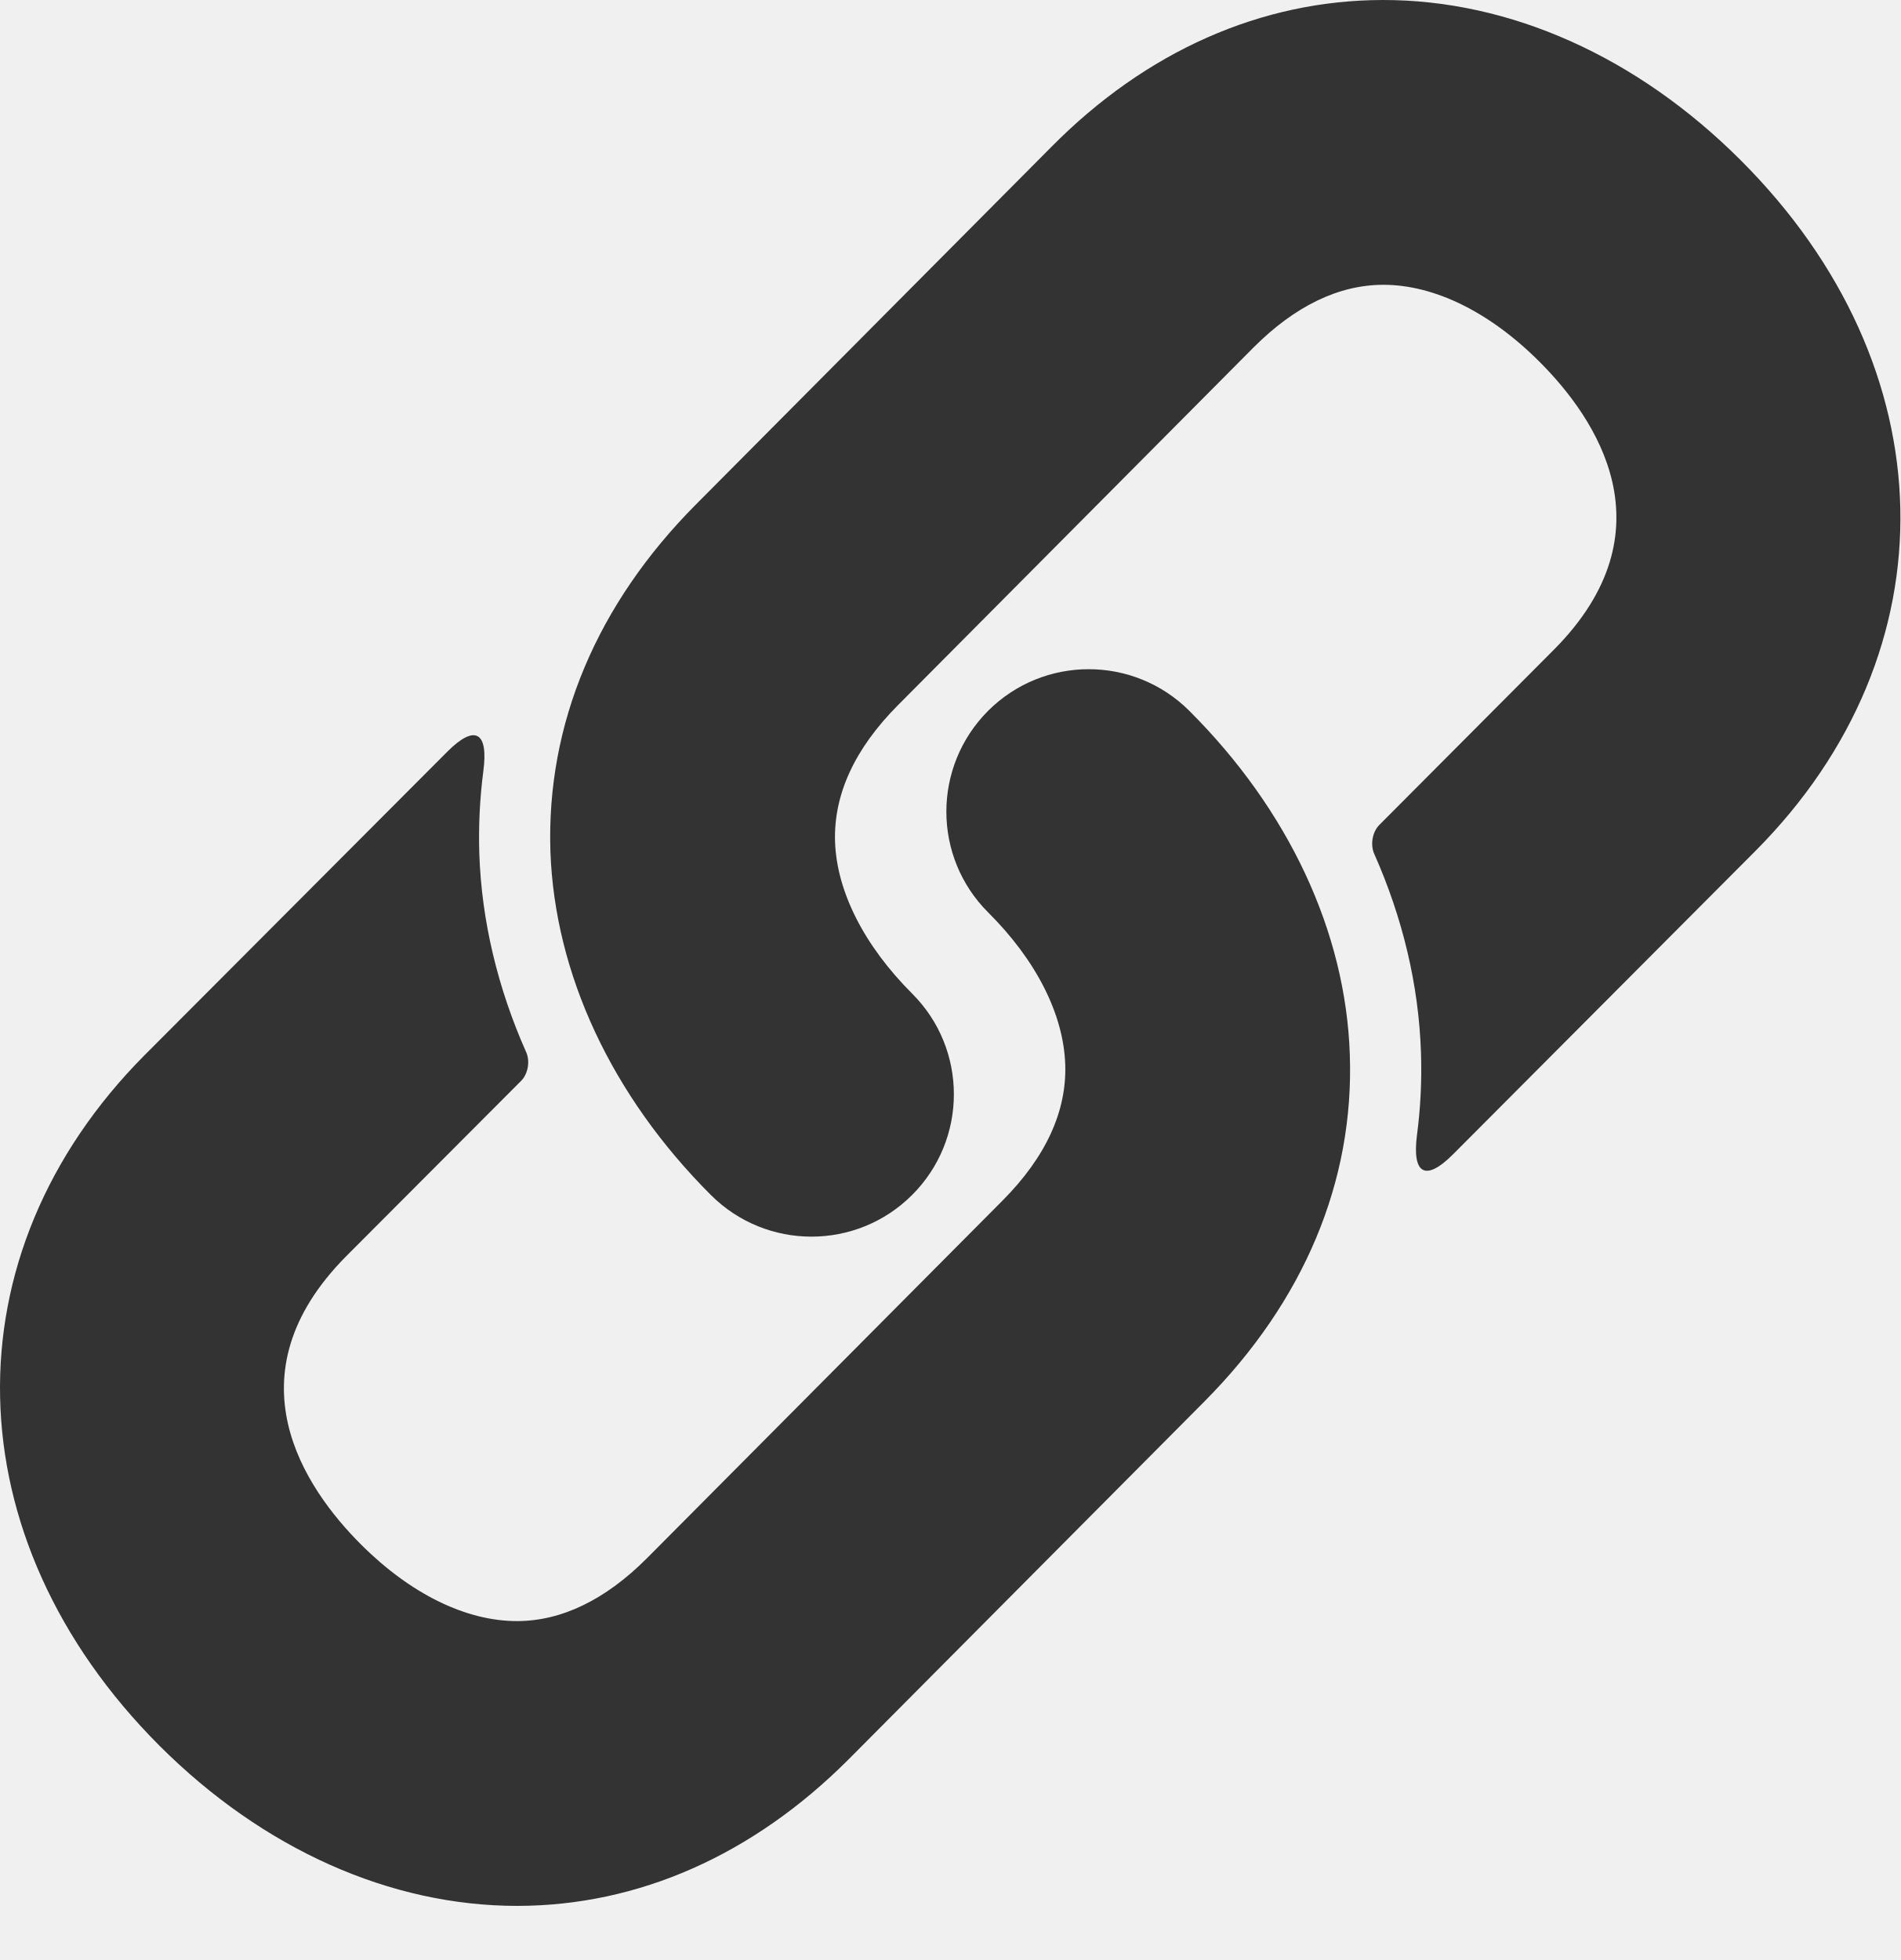
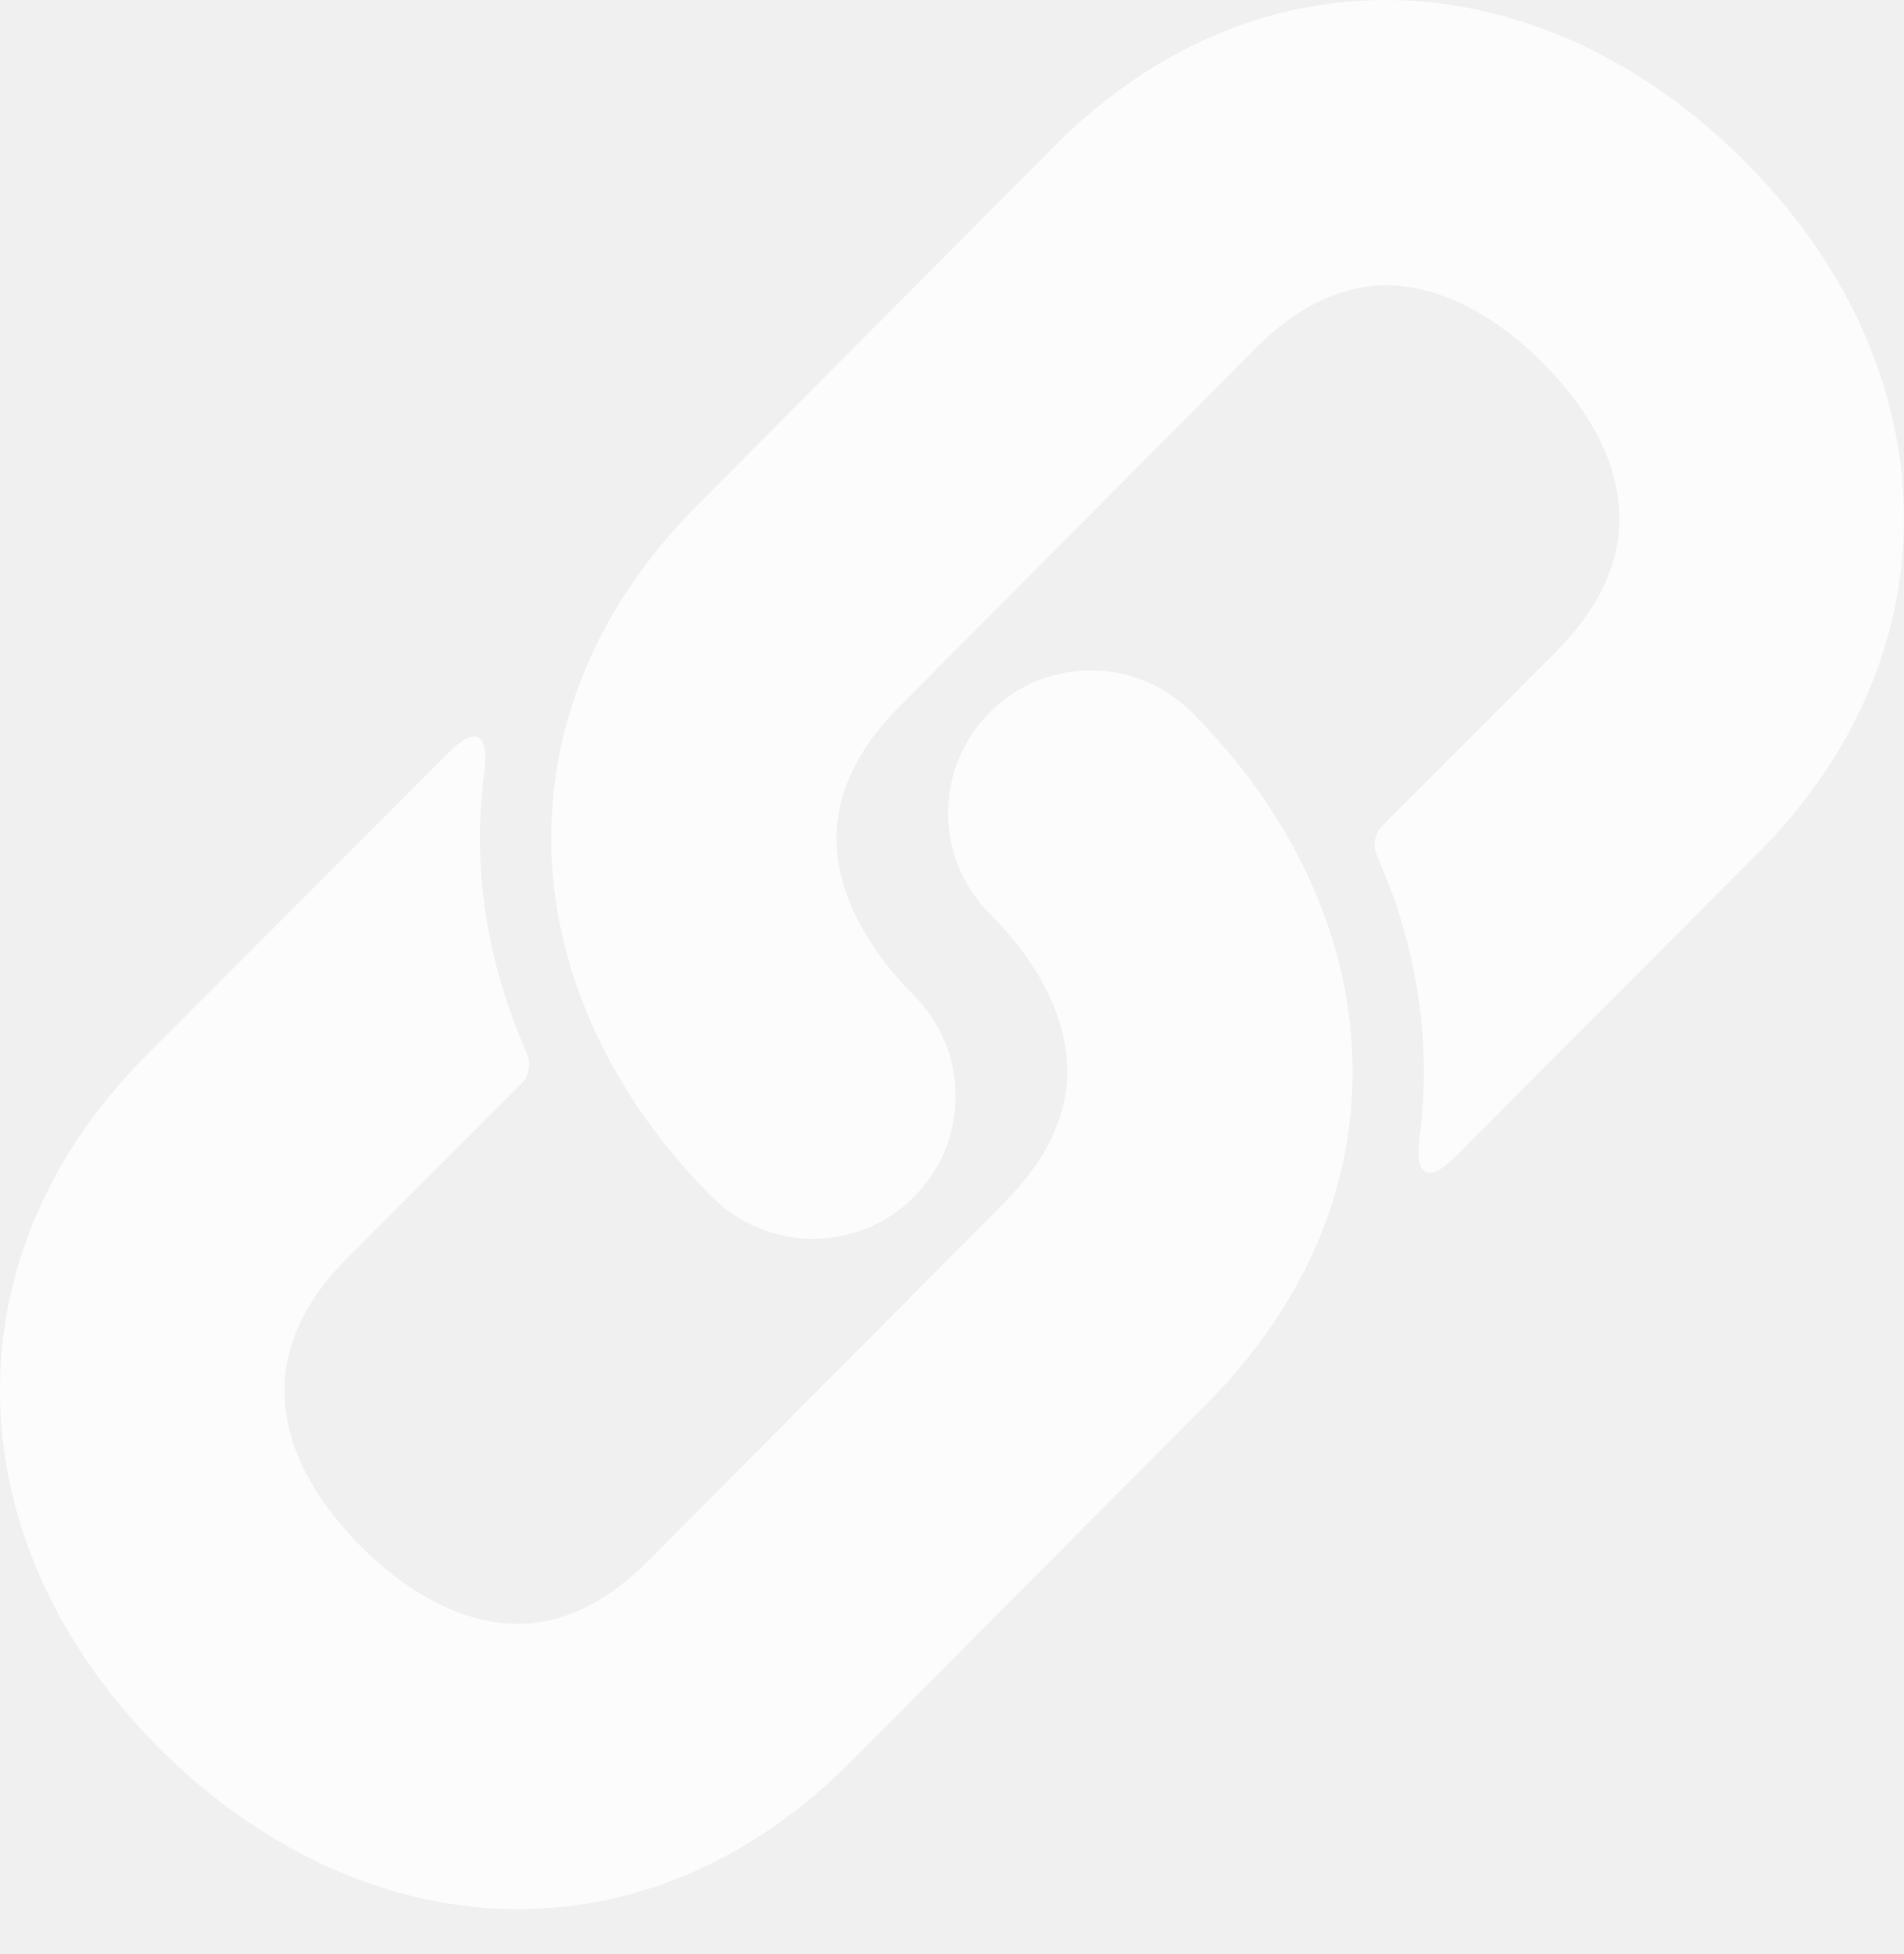
- <svg xmlns="http://www.w3.org/2000/svg" width="32" height="33" viewBox="0 0 32 33" fill="none">
-   <path d="M29.311 2.698C27.568 0.955 25.427 -0.003 23.284 6.3508e-06C21.24 0.003 19.298 0.859 17.698 2.479L11.719 8.493C10.047 10.174 9.199 12.191 9.268 14.334C9.341 16.397 10.3 18.451 11.969 20.119C12.905 21.055 14.423 21.055 15.359 20.119C16.296 19.183 16.296 17.664 15.359 16.729C14.551 15.921 14.09 15.012 14.061 14.173C14.035 13.379 14.391 12.606 15.119 11.874L21.098 5.86C21.102 5.856 21.106 5.853 21.109 5.849C21.807 5.151 22.542 4.797 23.29 4.795C24.151 4.794 25.085 5.253 25.922 6.09C26.872 7.038 28.165 8.93 26.163 10.941L23.225 13.89C23.108 14.007 23.072 14.223 23.139 14.374C23.618 15.451 23.889 16.582 23.927 17.719C23.943 18.189 23.92 18.653 23.86 19.109C23.775 19.767 24.001 19.903 24.468 19.434L29.561 14.325C32.904 10.965 32.801 6.183 29.311 2.698Z" fill="#333333" />
-   <path d="M20.025 11.967C19.088 11.033 17.573 11.034 16.637 11.969C15.7 12.91 15.702 14.428 16.64 15.363C17.448 16.168 17.908 17.076 17.937 17.921C17.964 18.711 17.609 19.483 16.88 20.215L10.902 26.227C10.898 26.232 10.895 26.235 10.891 26.238C10.192 26.937 9.457 27.292 8.708 27.294C7.846 27.295 6.911 26.836 6.077 26.002C5.127 25.053 3.834 23.158 5.833 21.147L8.775 18.198C8.892 18.081 8.928 17.865 8.86 17.715C8.382 16.639 8.11 15.511 8.071 14.377C8.056 13.905 8.079 13.439 8.139 12.981C8.226 12.325 8 12.187 7.532 12.656L2.437 17.763C-0.902 21.119 -0.801 25.901 2.686 29.393C4.431 31.135 6.572 32.091 8.717 32.089C10.752 32.085 12.676 31.234 14.282 29.629C14.289 29.622 14.296 29.615 14.303 29.608L20.282 23.595C21.957 21.909 22.803 19.89 22.729 17.759C22.661 15.693 21.7 13.637 20.025 11.967Z" fill="#333333" />
+ <svg xmlns="http://www.w3.org/2000/svg" width="38" height="39" viewBox="0 0 38 39" fill="none">
+   <path d="M34.807 3.204C32.737 1.134 30.195 -0.003 27.65 7.54157e-06C25.222 0.003 22.917 1.02 21.017 2.943L13.916 10.086C11.931 12.081 10.924 14.477 11.006 17.022C11.092 19.471 12.232 21.911 14.213 23.892C15.325 25.003 17.127 25.003 18.239 23.892C19.351 22.779 19.351 20.976 18.239 19.865C17.28 18.906 16.732 17.826 16.697 16.83C16.667 15.887 17.089 14.969 17.953 14.101L25.054 6.958C25.059 6.954 25.063 6.95 25.067 6.945C25.896 6.117 26.768 5.696 27.657 5.694C28.68 5.693 29.789 6.238 30.782 7.232C31.91 8.358 33.446 10.604 31.069 12.993L27.579 16.494C27.441 16.634 27.397 16.89 27.478 17.069C28.047 18.348 28.369 19.691 28.413 21.041C28.432 21.599 28.405 22.15 28.334 22.692C28.233 23.473 28.501 23.635 29.056 23.078L35.103 17.011C39.073 13.021 38.951 7.343 34.807 3.204Z" fill="white" fill-opacity="0.8" />
+   <path d="M23.78 14.211C22.667 13.101 20.867 13.104 19.757 14.214C18.644 15.331 18.646 17.133 19.76 18.243C20.72 19.2 21.266 20.277 21.3 21.281C21.332 22.219 20.91 23.136 20.045 24.006L12.946 31.145C12.942 31.151 12.937 31.154 12.933 31.158C12.103 31.988 11.231 32.409 10.34 32.411C9.317 32.413 8.206 31.868 7.216 30.878C6.089 29.75 4.553 27.5 6.927 25.113L10.42 21.611C10.559 21.472 10.602 21.215 10.521 21.037C9.954 19.759 9.631 18.42 9.584 17.073C9.566 16.513 9.594 15.959 9.665 15.415C9.768 14.636 9.499 14.472 8.944 15.029L2.893 21.093C-1.072 25.079 -0.951 30.758 3.19 34.904C5.262 36.973 7.804 38.108 10.351 38.105C12.768 38.101 15.053 37.091 16.96 35.184C16.968 35.176 16.976 35.168 16.984 35.16L24.084 28.019C26.073 26.017 27.078 23.619 26.99 21.089C26.91 18.636 25.768 16.193 23.78 14.211Z" fill="white" fill-opacity="0.8" />
</svg>
